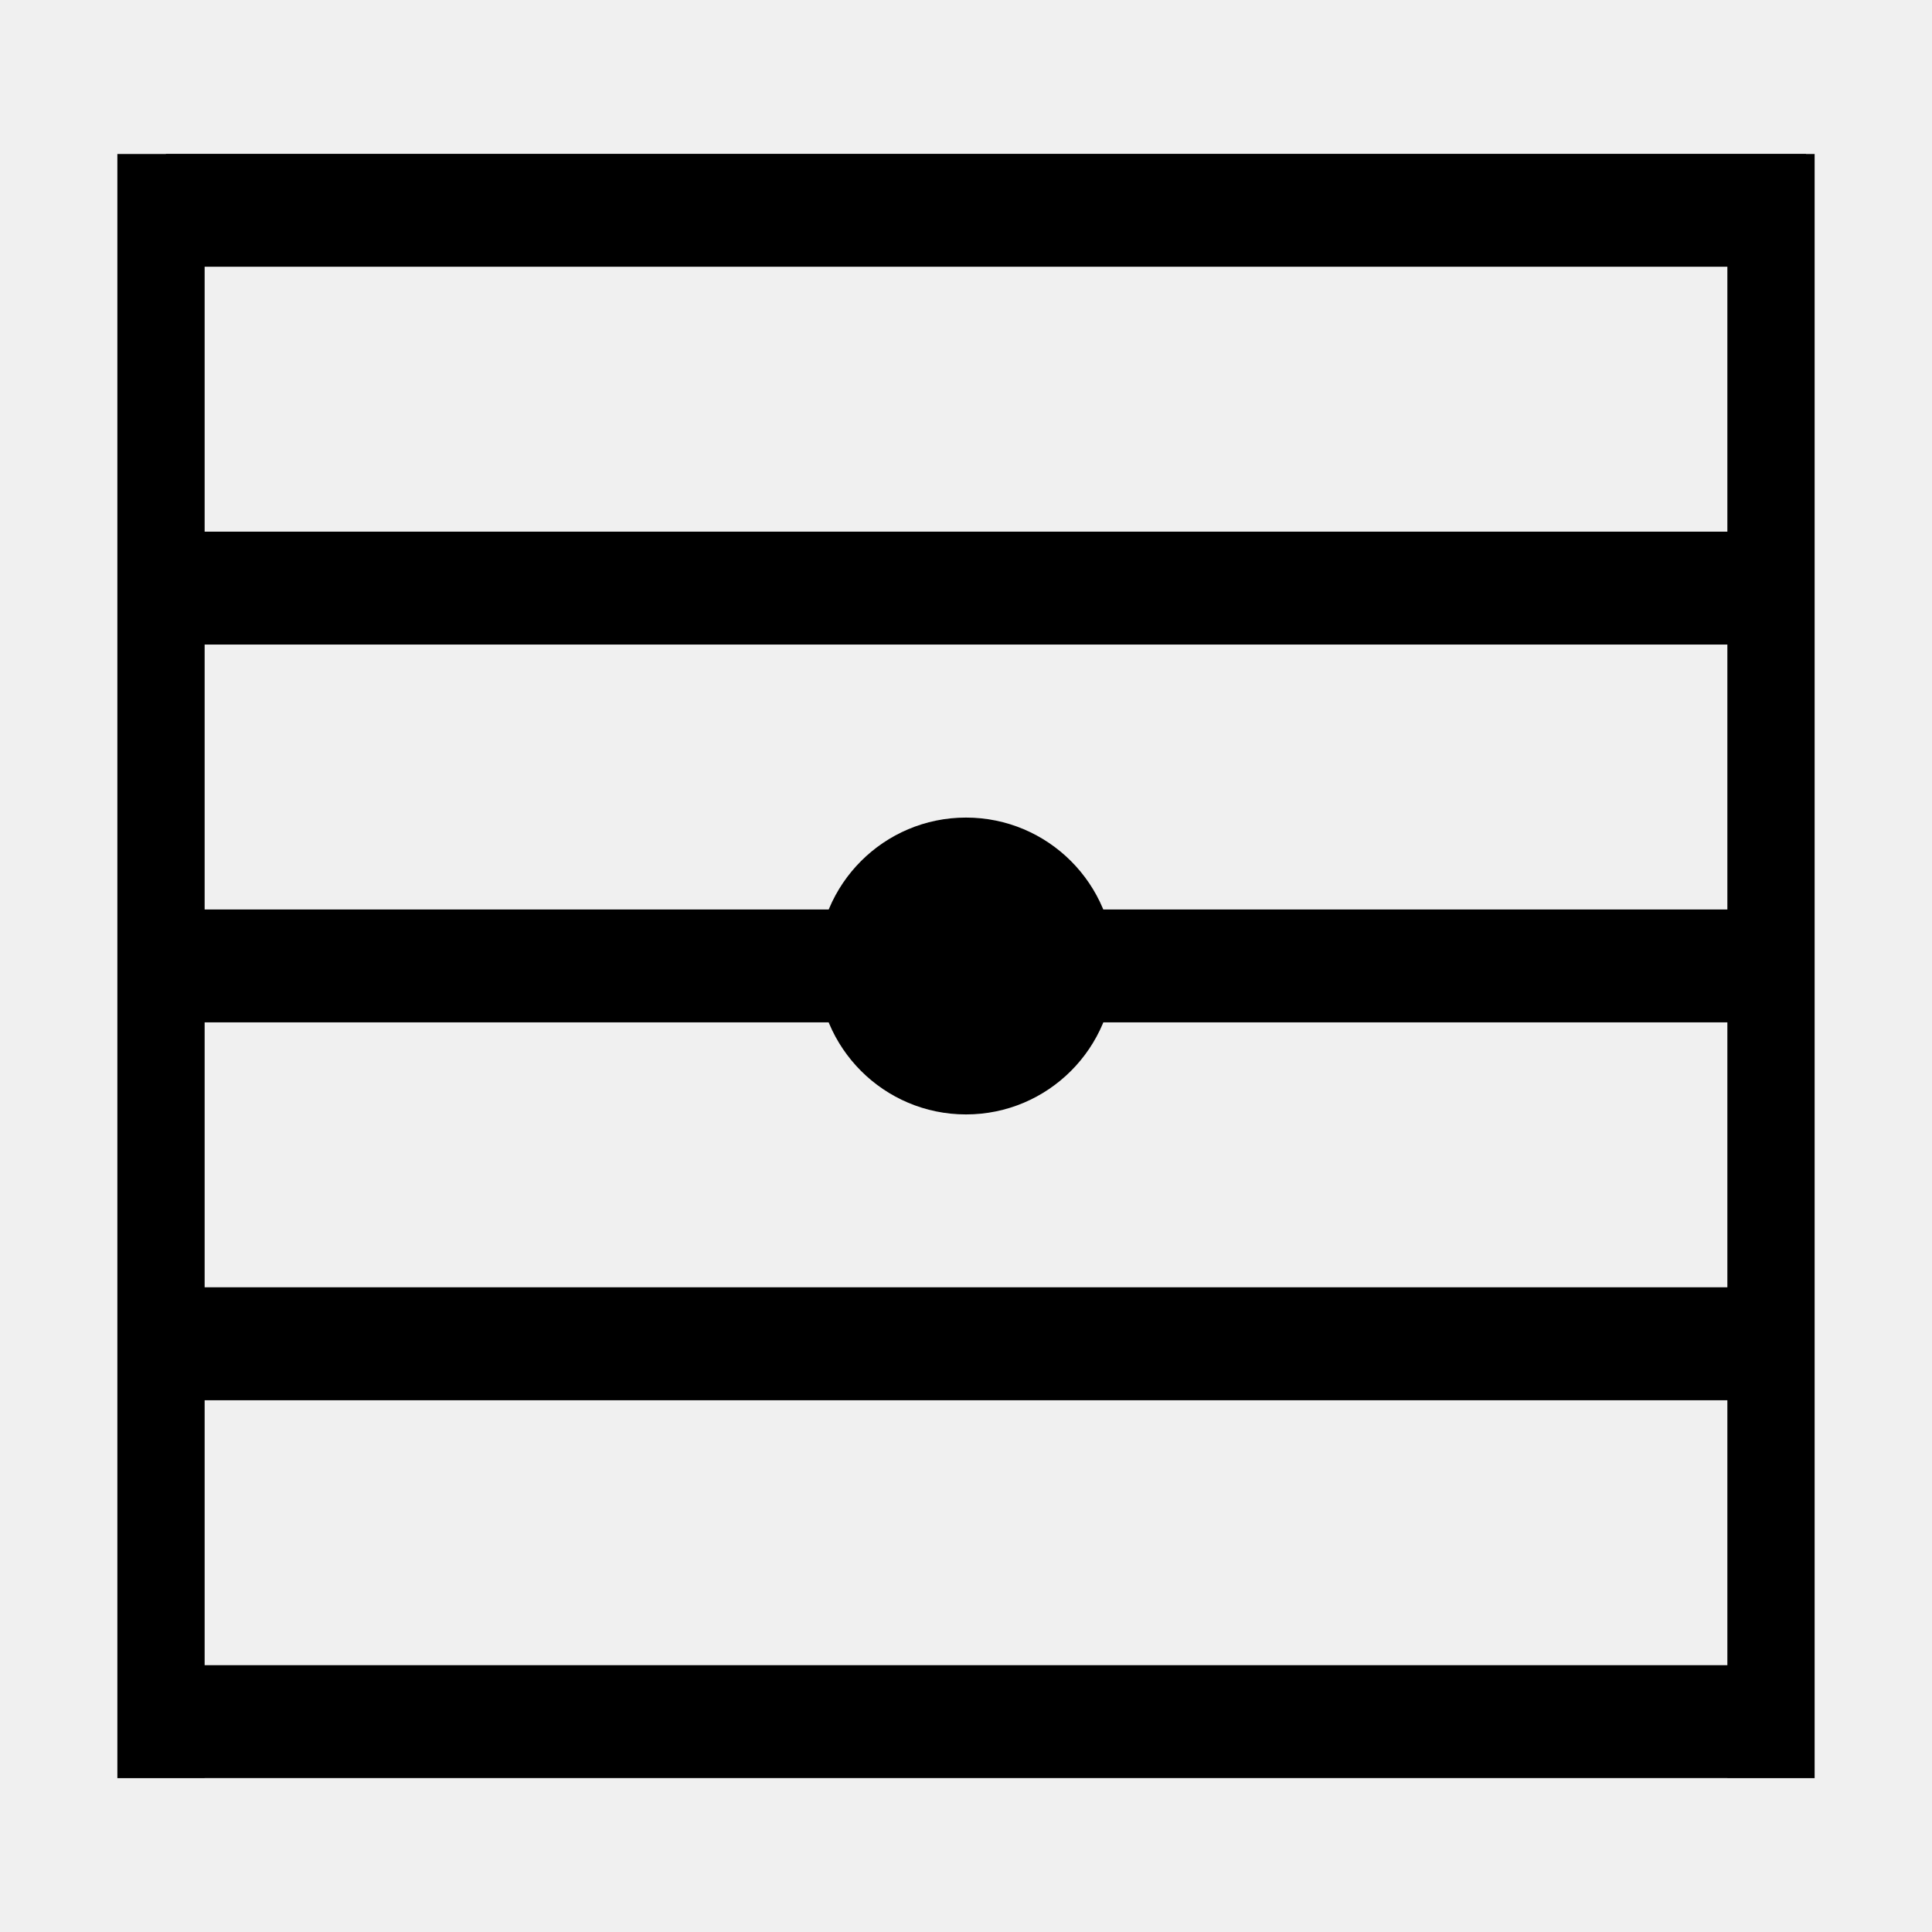
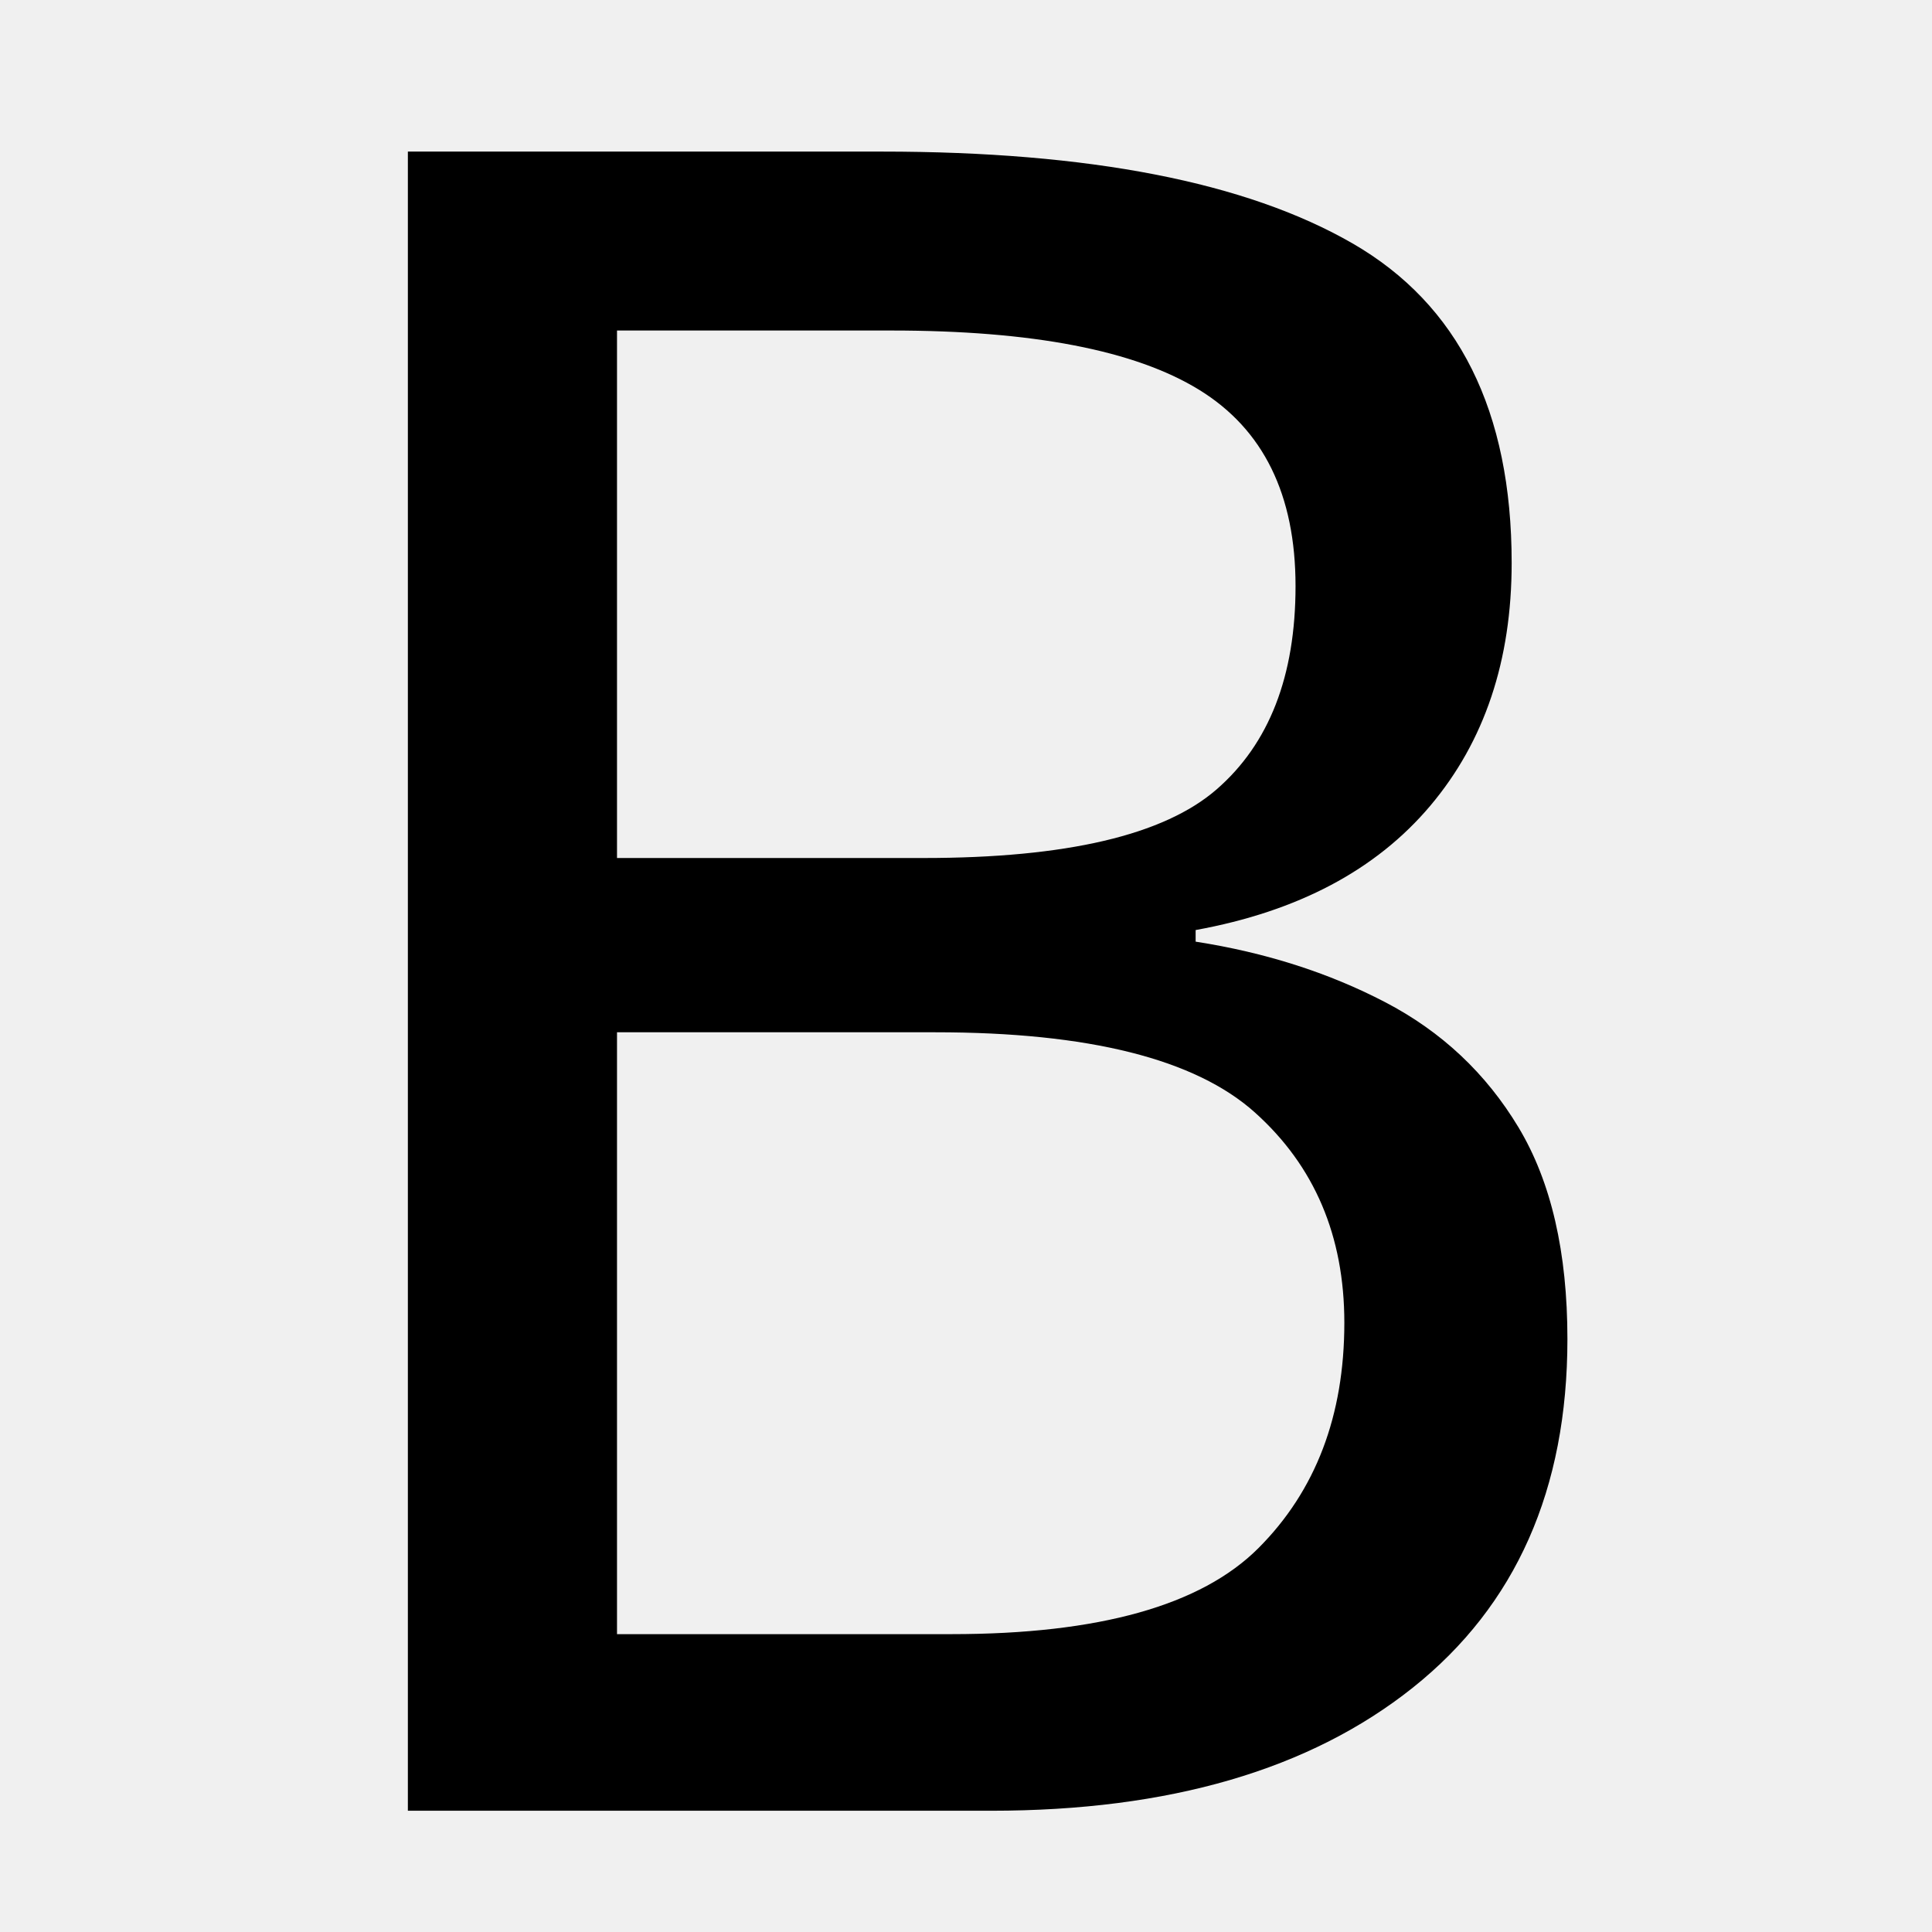
<svg xmlns="http://www.w3.org/2000/svg" height="48px" viewBox="0 -960 960 960" width="48px" fill="#000000" version="1.1" id="svg1" xml:space="preserve">
  <defs id="defs1" />
-   <path id="rect1" style="fill:#000000;stroke-width:23.503" d="m 82.422,-883.555 v 0.078 H 58.32 v 807.031 h 43.359 v -0.039 h 756.641 v 0.039 h 43.359 v -807.031 h -4.258 v -0.078 z m 19.258,56.094 h 756.641 v 131.641 H 101.68 Z m 0,187.734 h 756.641 v 131.641 H 101.68 Z m 0,187.734 h 756.641 v 131.641 H 101.68 Z m 0,187.773 h 756.641 v 131.641 H 101.68 Z" />
-   <ellipse style="fill:#000000;stroke-width:138.281" id="ellipse2" cx="480" cy="-480" rx="73.75" ry="73.75" />
+   <text xml:space="preserve" style="font-size:1154.66px;font-family:sans-serif;-inkscape-font-specification:sans-serif;writing-mode:lr-tb;direction:ltr;fill:#ffffff;stroke-width:135.311" x="90.667" y="-60.252" id="text1">
+     <tspan style="fill:#000000;stroke-width:135.311" x="90.667" y="-60.252" id="tspan2">B</tspan>
+   </text>
</svg>
